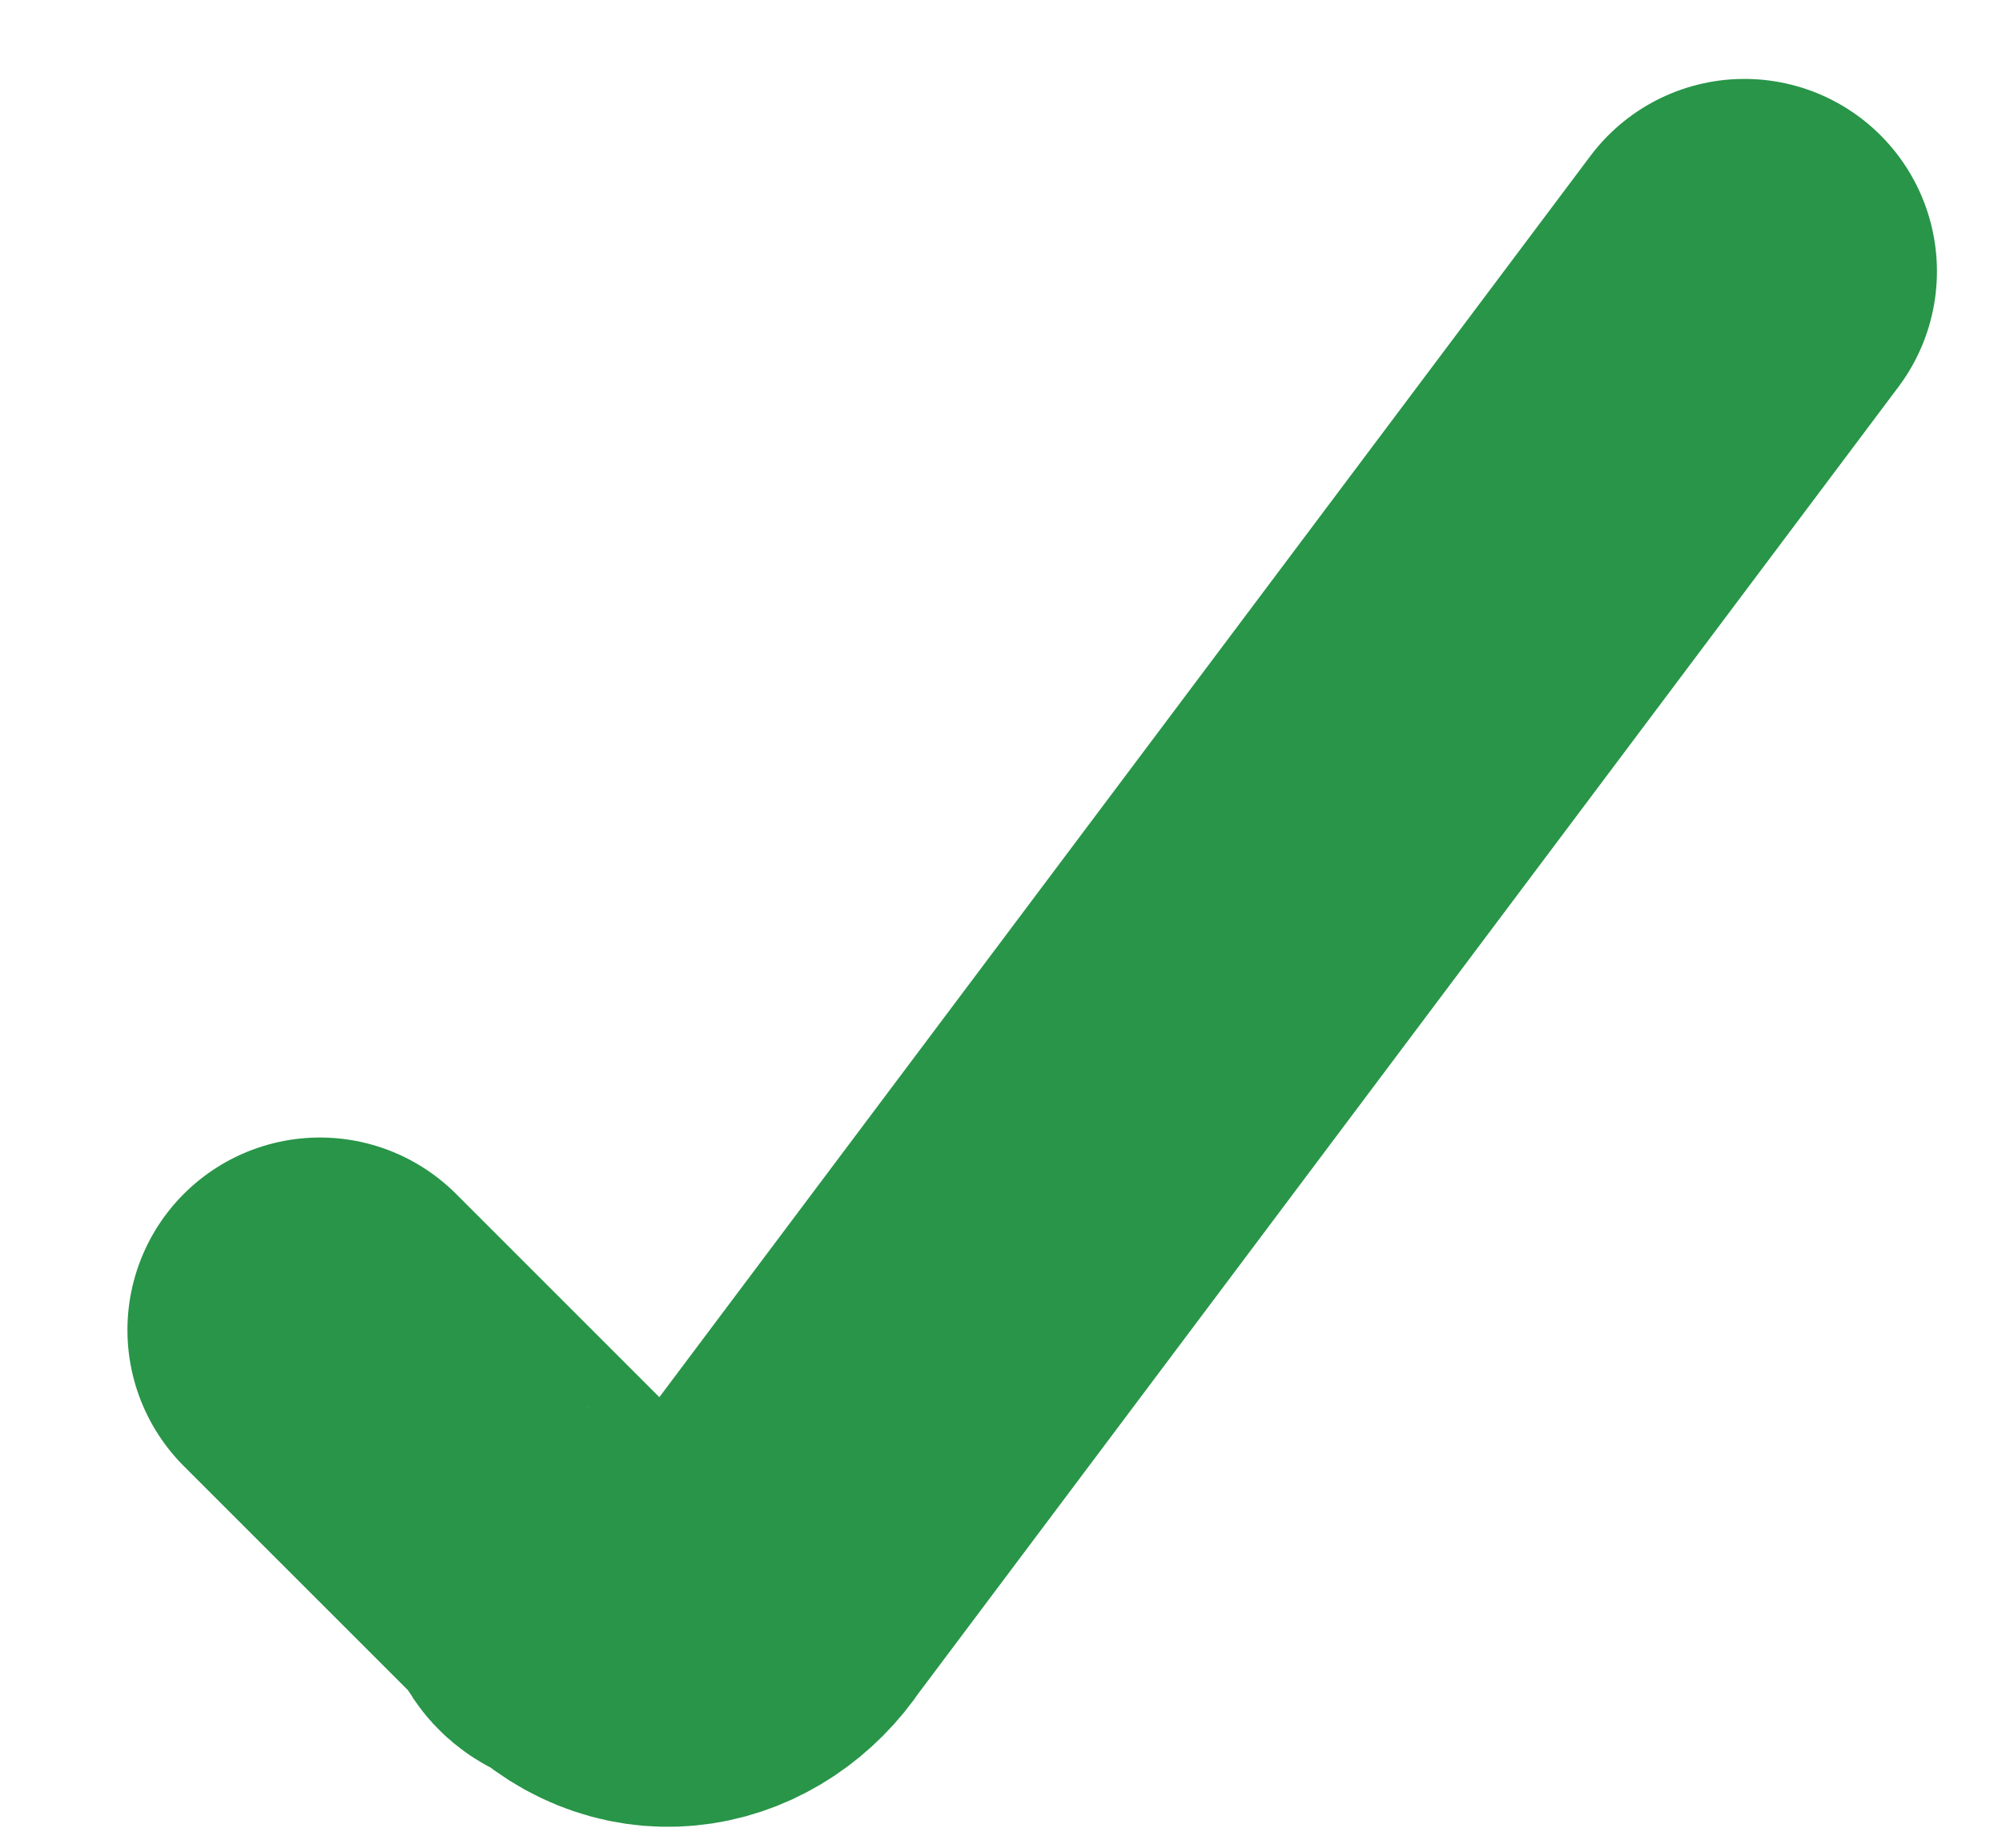
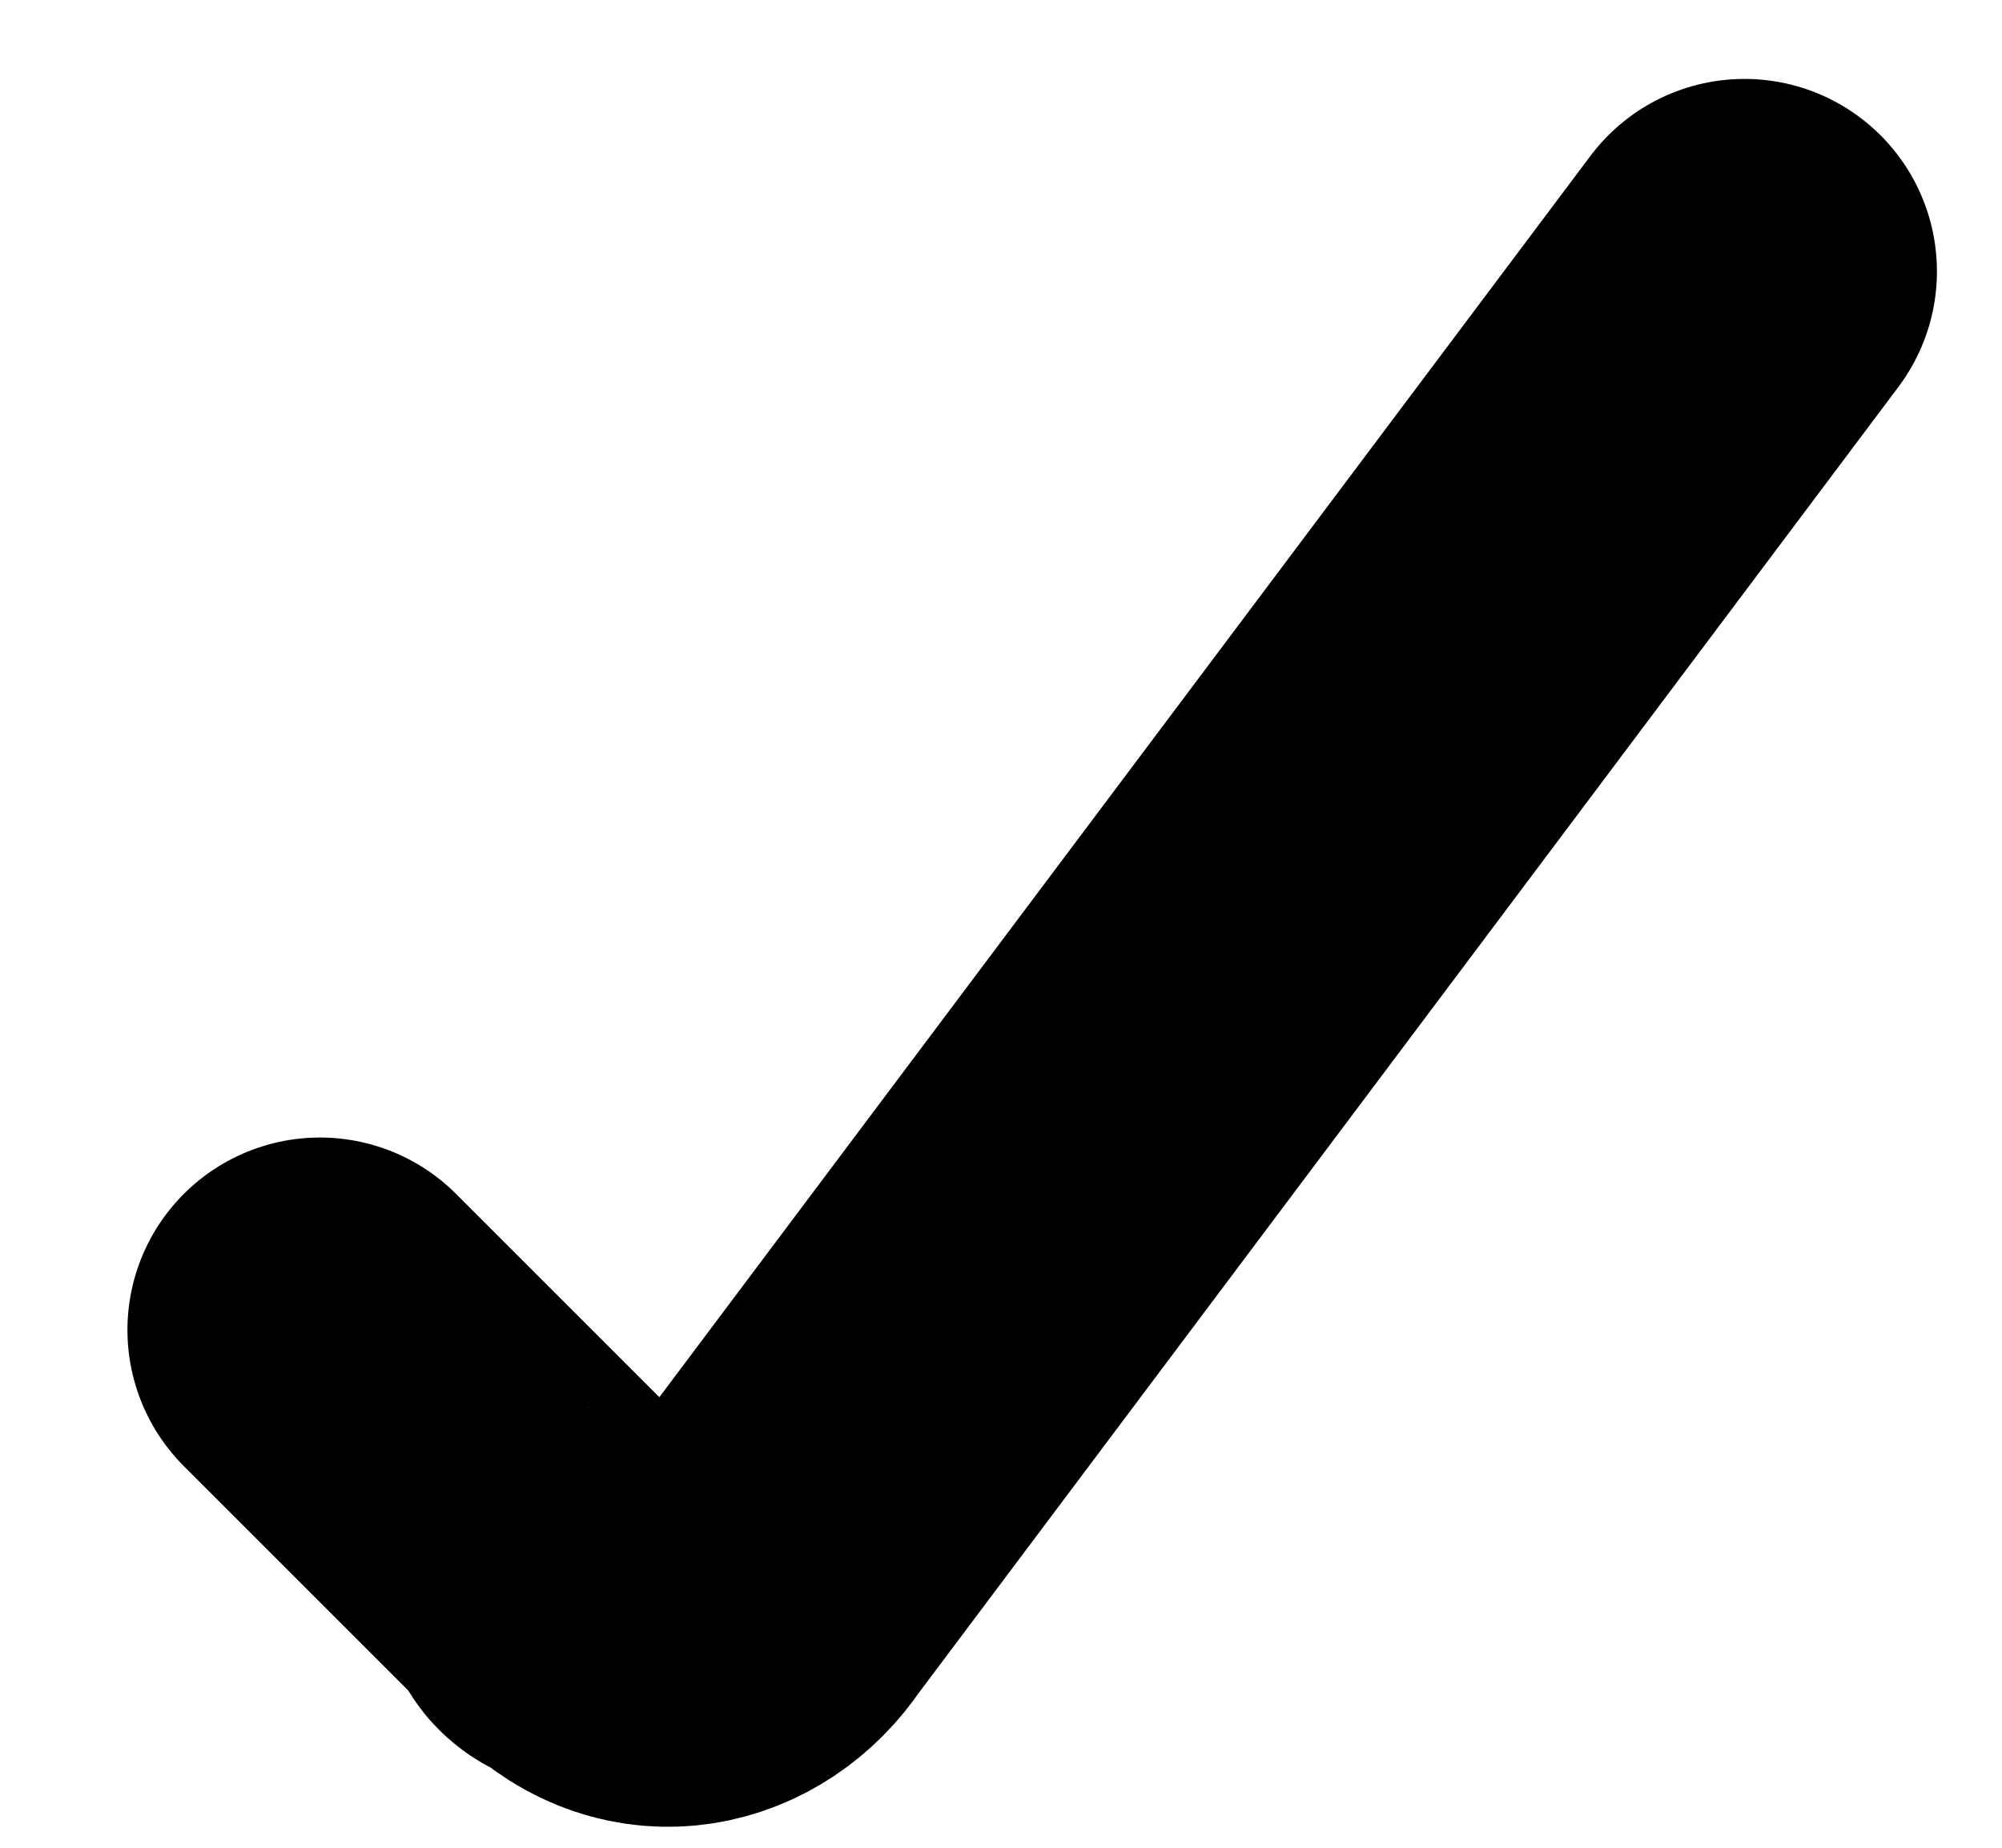
<svg xmlns="http://www.w3.org/2000/svg" version="1.1" id="Слой_1" x="0" y="0" viewBox="0 0 10.4 9.6" xml:space="preserve">
  <g id="ONLINE" transform="translate(-9.038 -9.69)">
-     <path id="Shape_1757" d="M18.1 11.1L13 17.9c-.2.3-.6.4-.9.1 0 0-.1 0-.1-.1l-1.3-1.3" fill="none" stroke="#289548" stroke-width="2" stroke-linecap="round" stroke-linejoin="round" />
+     <path id="Shape_1757" d="M18.1 11.1L13 17.9c-.2.3-.6.4-.9.1 0 0-.1 0-.1-.1l-1.3-1.3" fill="none" stroke="currentColor" stroke-width="2" stroke-linecap="round" stroke-linejoin="round" />
  </g>
</svg>
